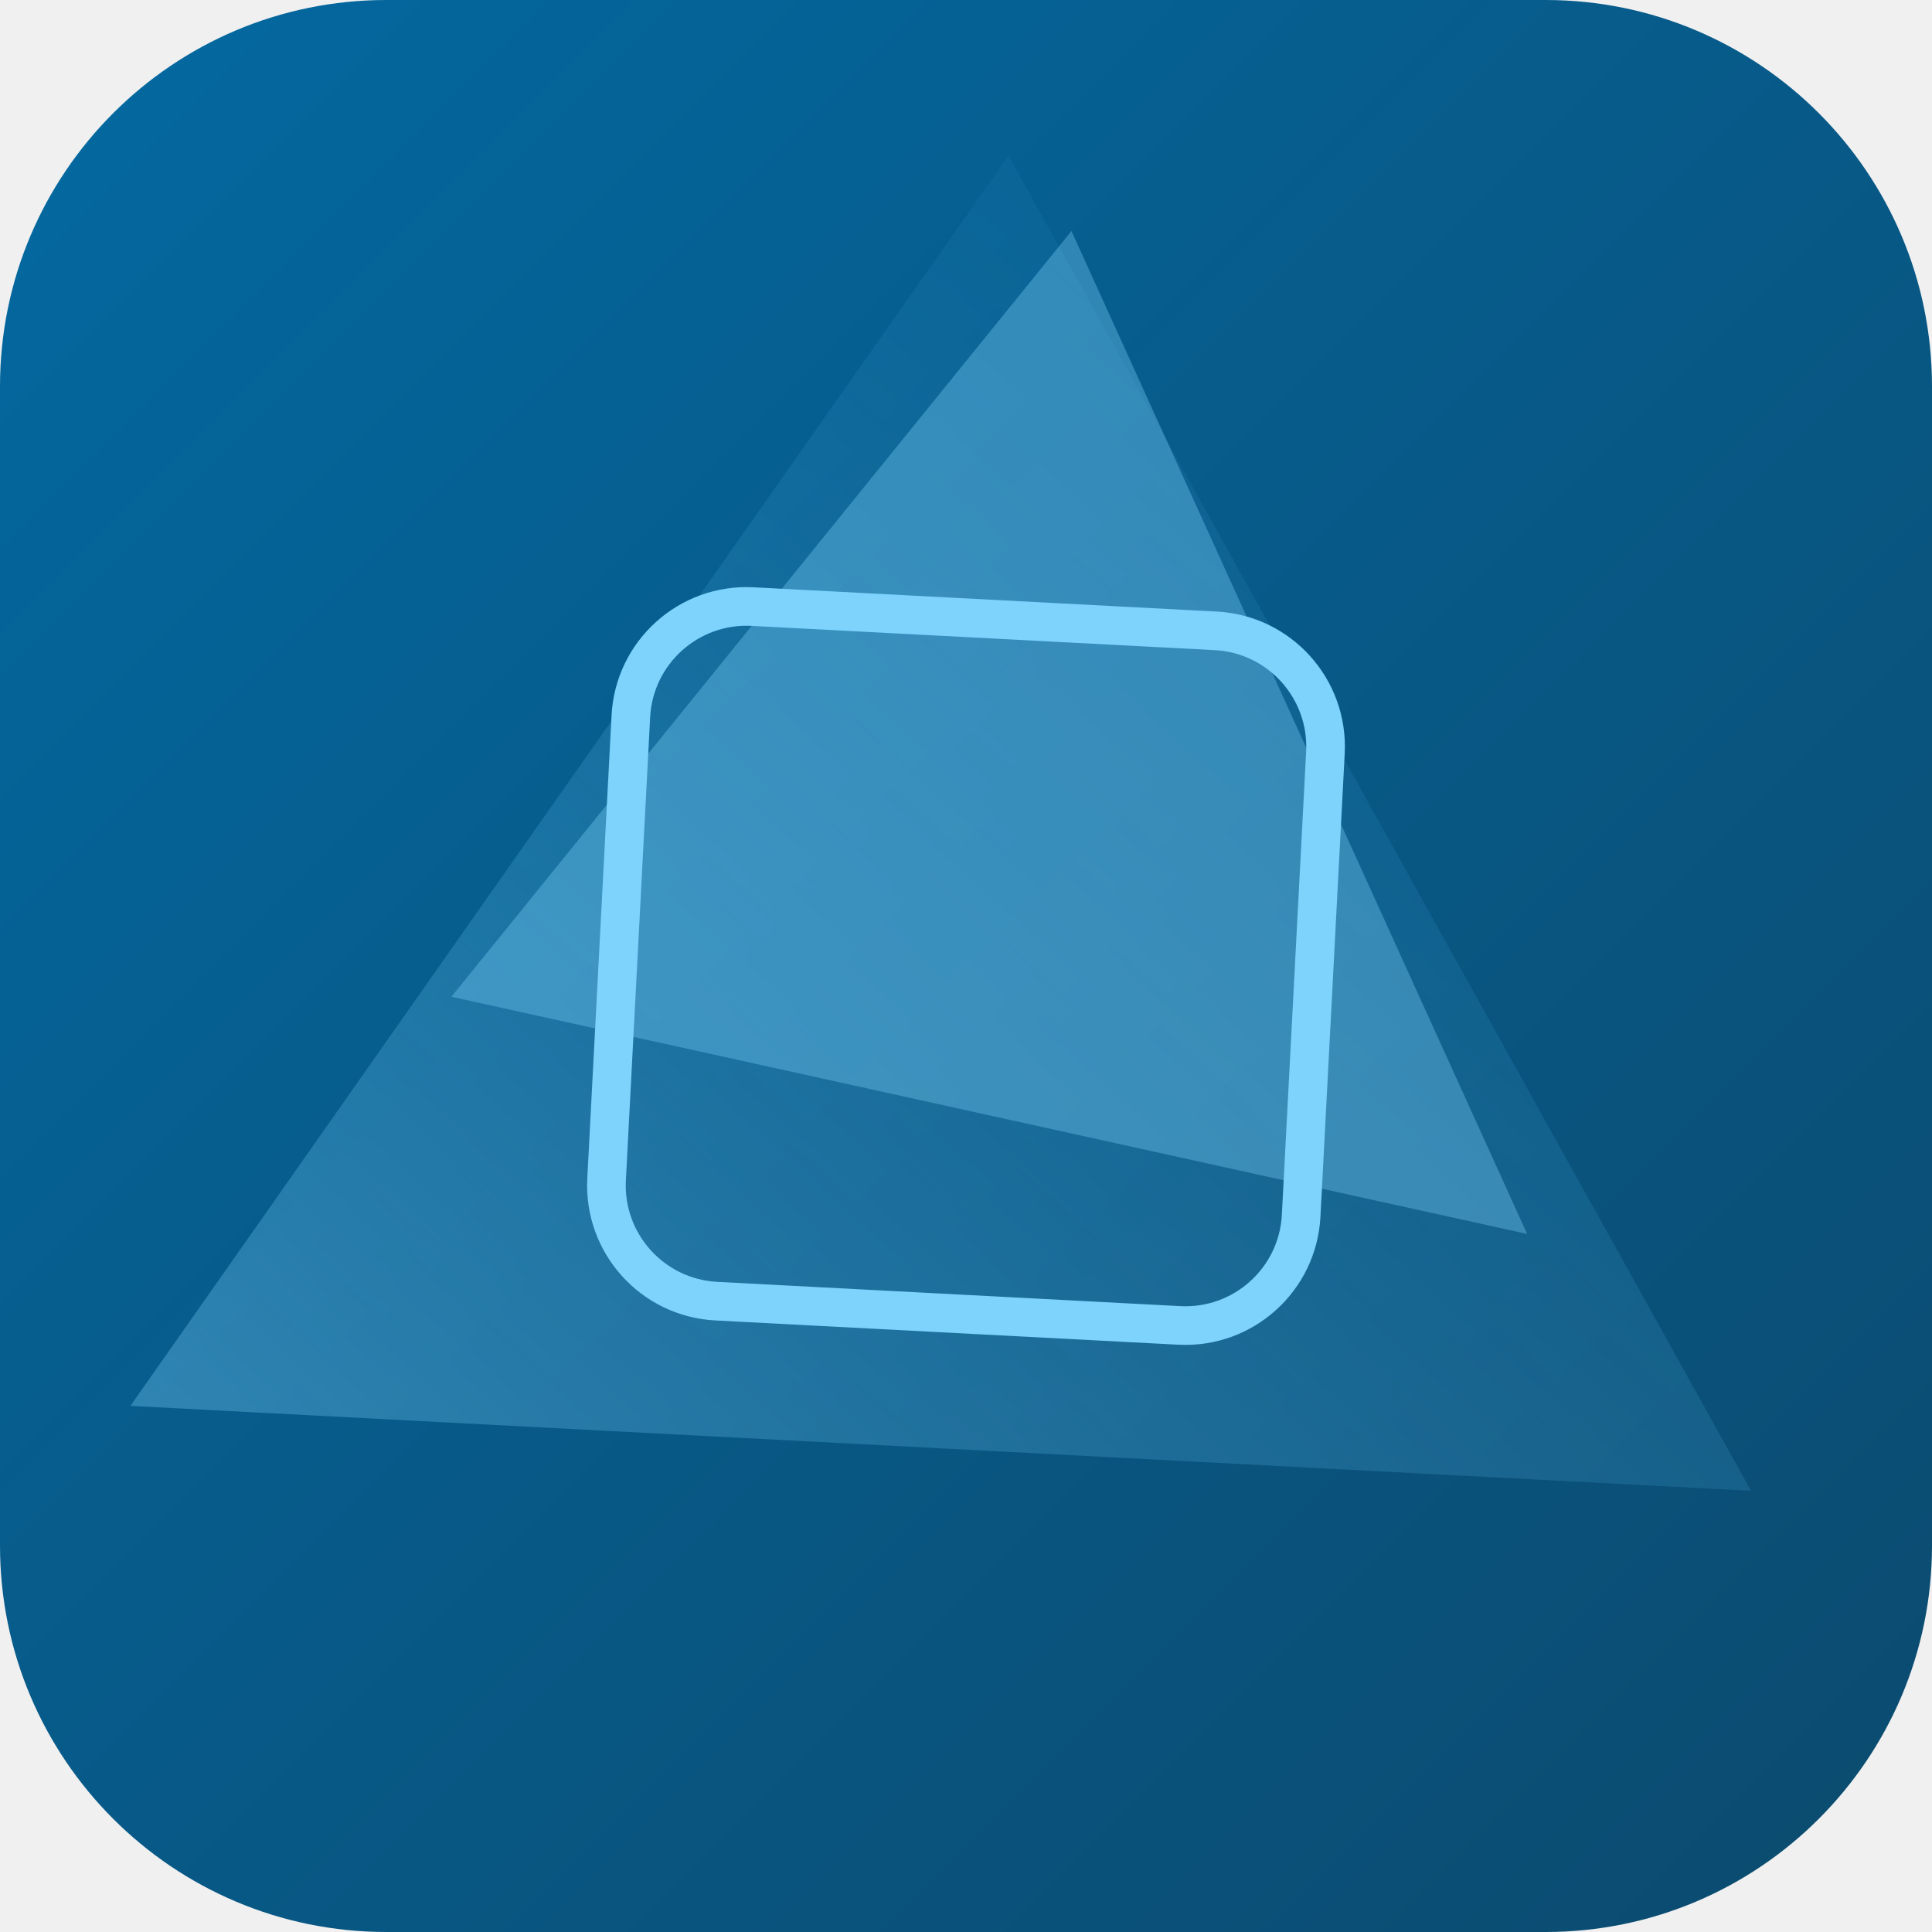
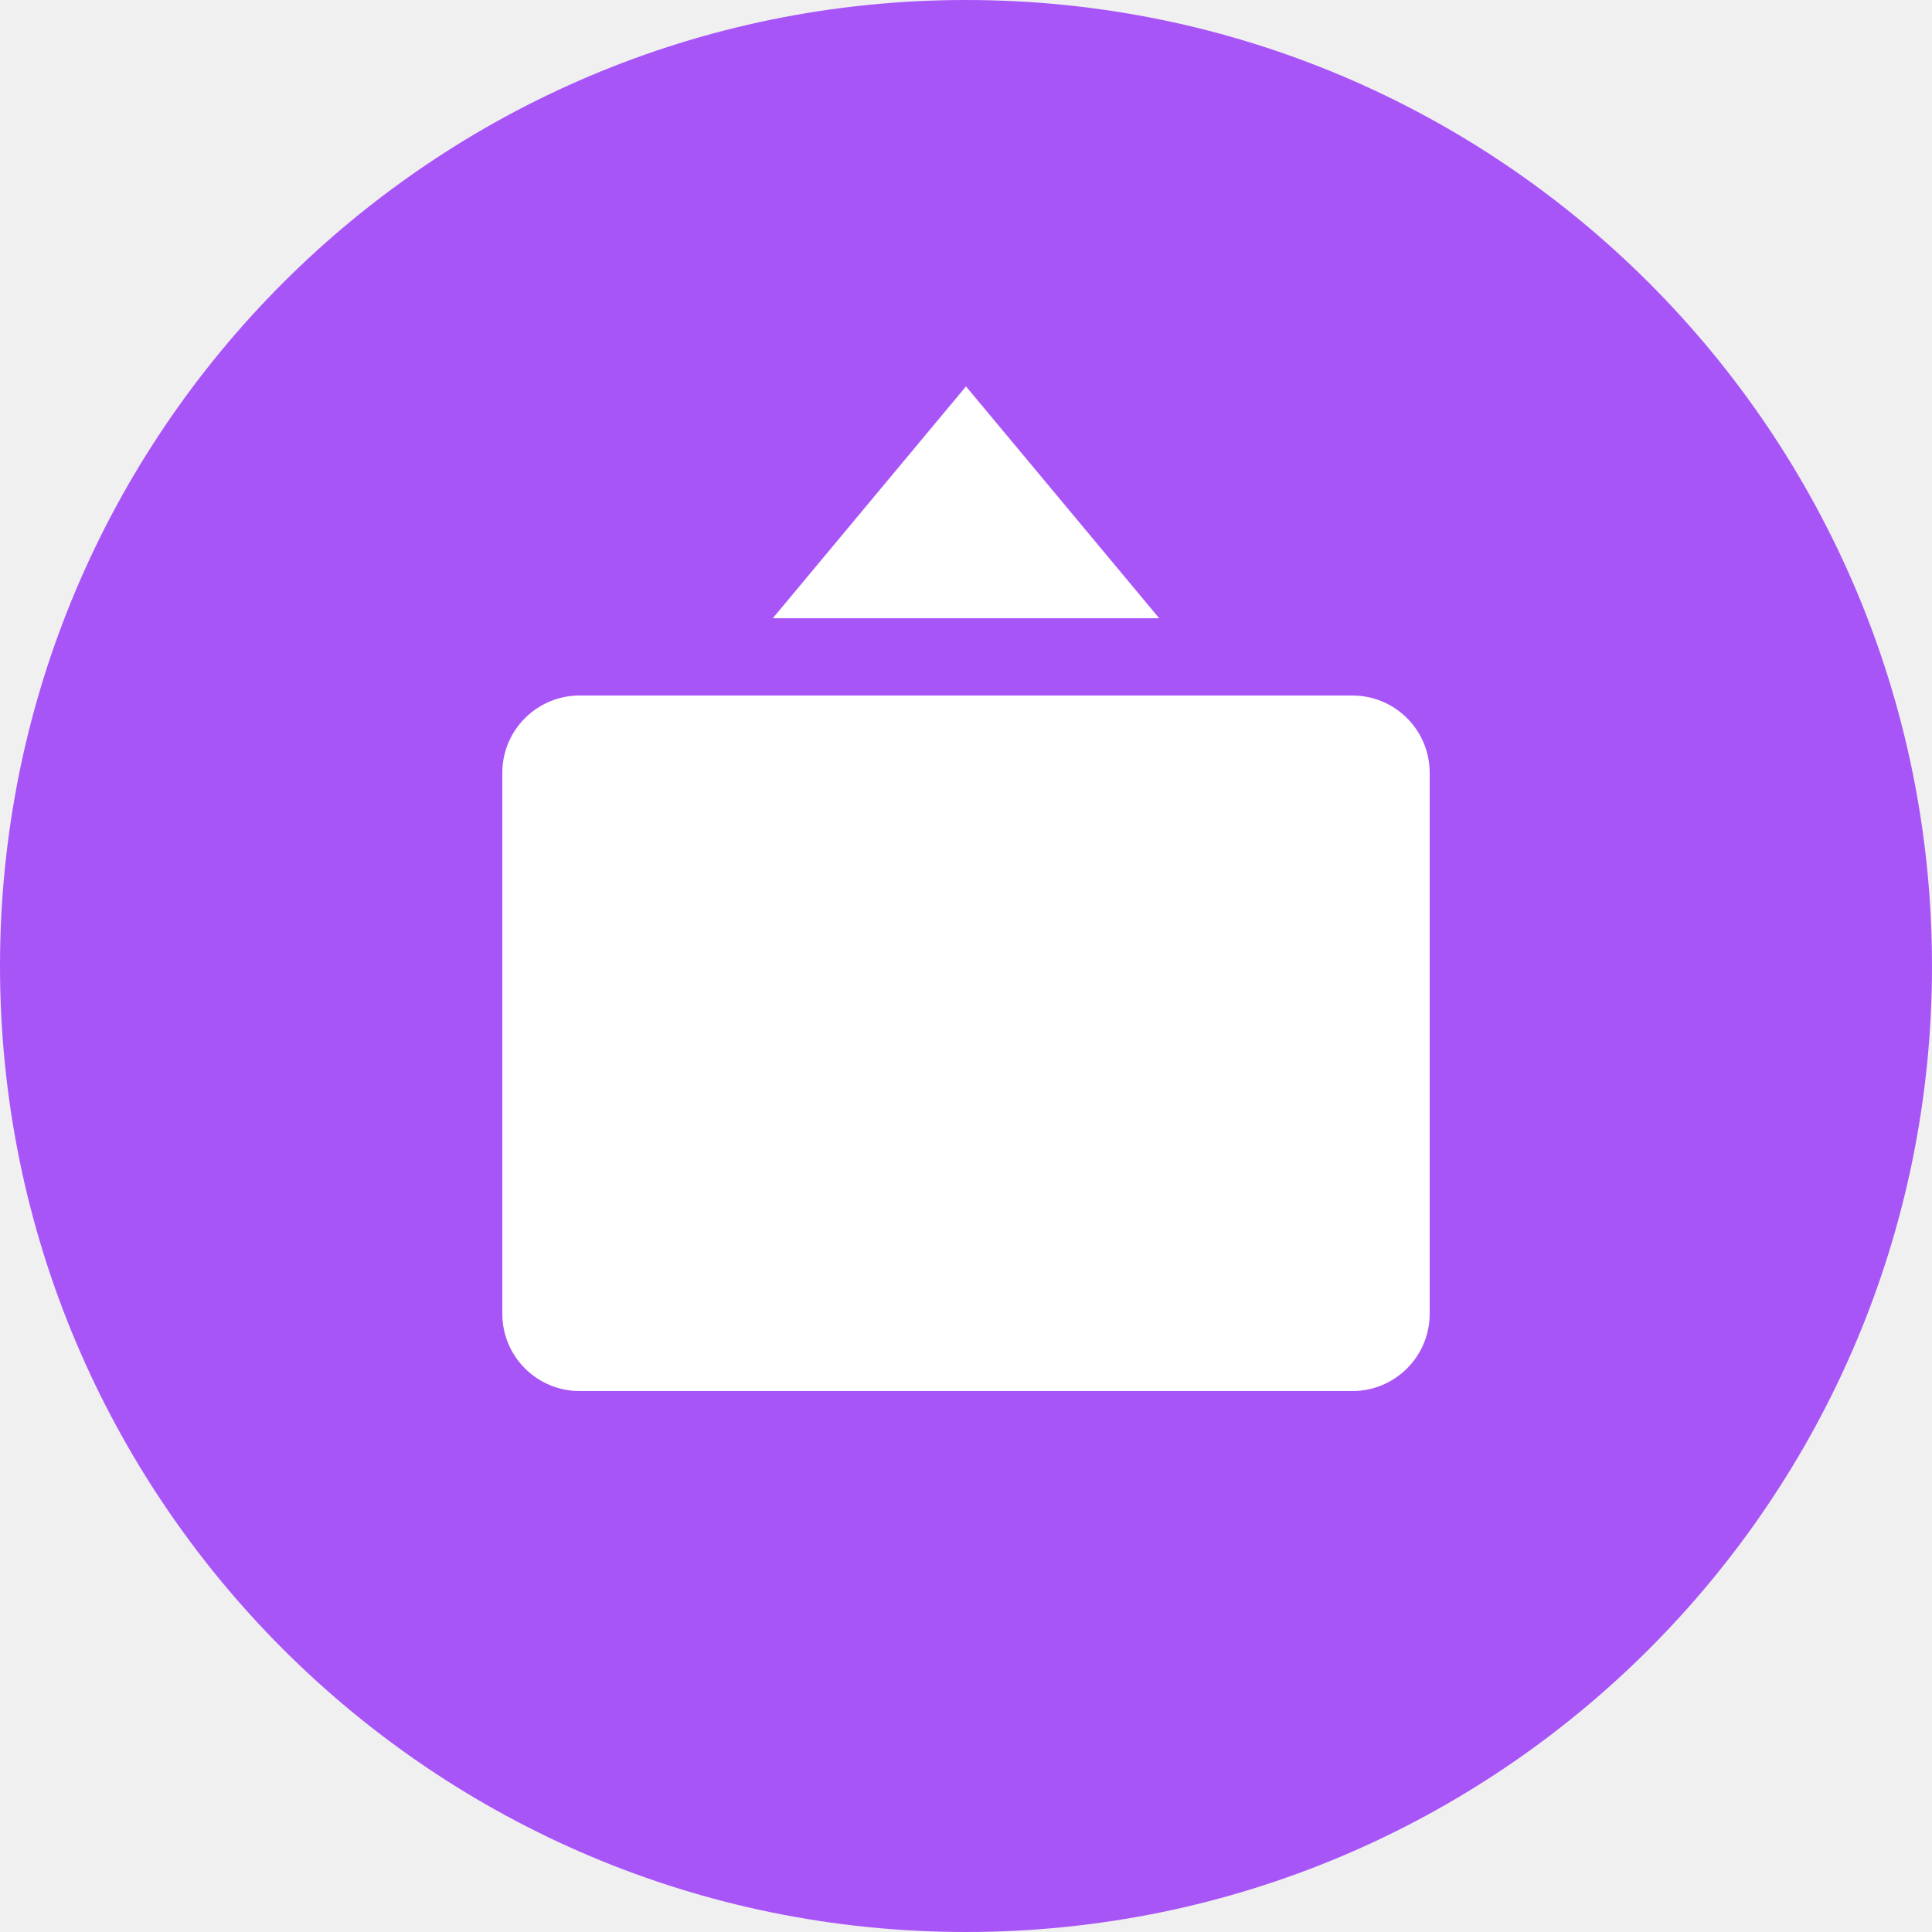
<svg xmlns="http://www.w3.org/2000/svg" viewBox="0 0 100 100">
-   <defs>
-     <linearGradient id="bg57" x1="0" y1="0" x2="1" y2="1">
-       <stop offset="0%" stop-color="#0369a1" />
-       <stop offset="100%" stop-color="#0c4a6e" />
-     </linearGradient>
-     <linearGradient id="ac57" x1="0" y1="1" x2="1" y2="0">
-       <stop offset="0%" stop-color="#7dd3fc" stop-opacity="0.85" />
-       <stop offset="100%" stop-color="#0369a1" stop-opacity="0.25" />
-     </linearGradient>
-   </defs>
-   <rect width="100" height="100" rx="20" fill="url(#bg57)" />
-   <polygon points="50,8 92,75 8,75" fill="url(#ac57)" opacity="0.4" transform="rotate(3 50 50)" />
-   <polygon points="50,20 80,80 20,80" fill="#7dd3fc" opacity="0.35" transform="rotate(-231 50 50) scale(0.85) translate(0,2)" />
-   <rect x="32" y="32" width="36" height="36" rx="6" fill="none" stroke="#7dd3fc" stroke-width="2" transform="rotate(3 50 50)" />
+   <circle cx="50" cy="50" r="50" fill="#a855f7" />
+   <rect x="26" y="36" width="48" height="36" rx="4" fill="#ffffff" />
+   <polygon points="40,32 50,20 60,32" fill="#ffffff" />
</svg>
